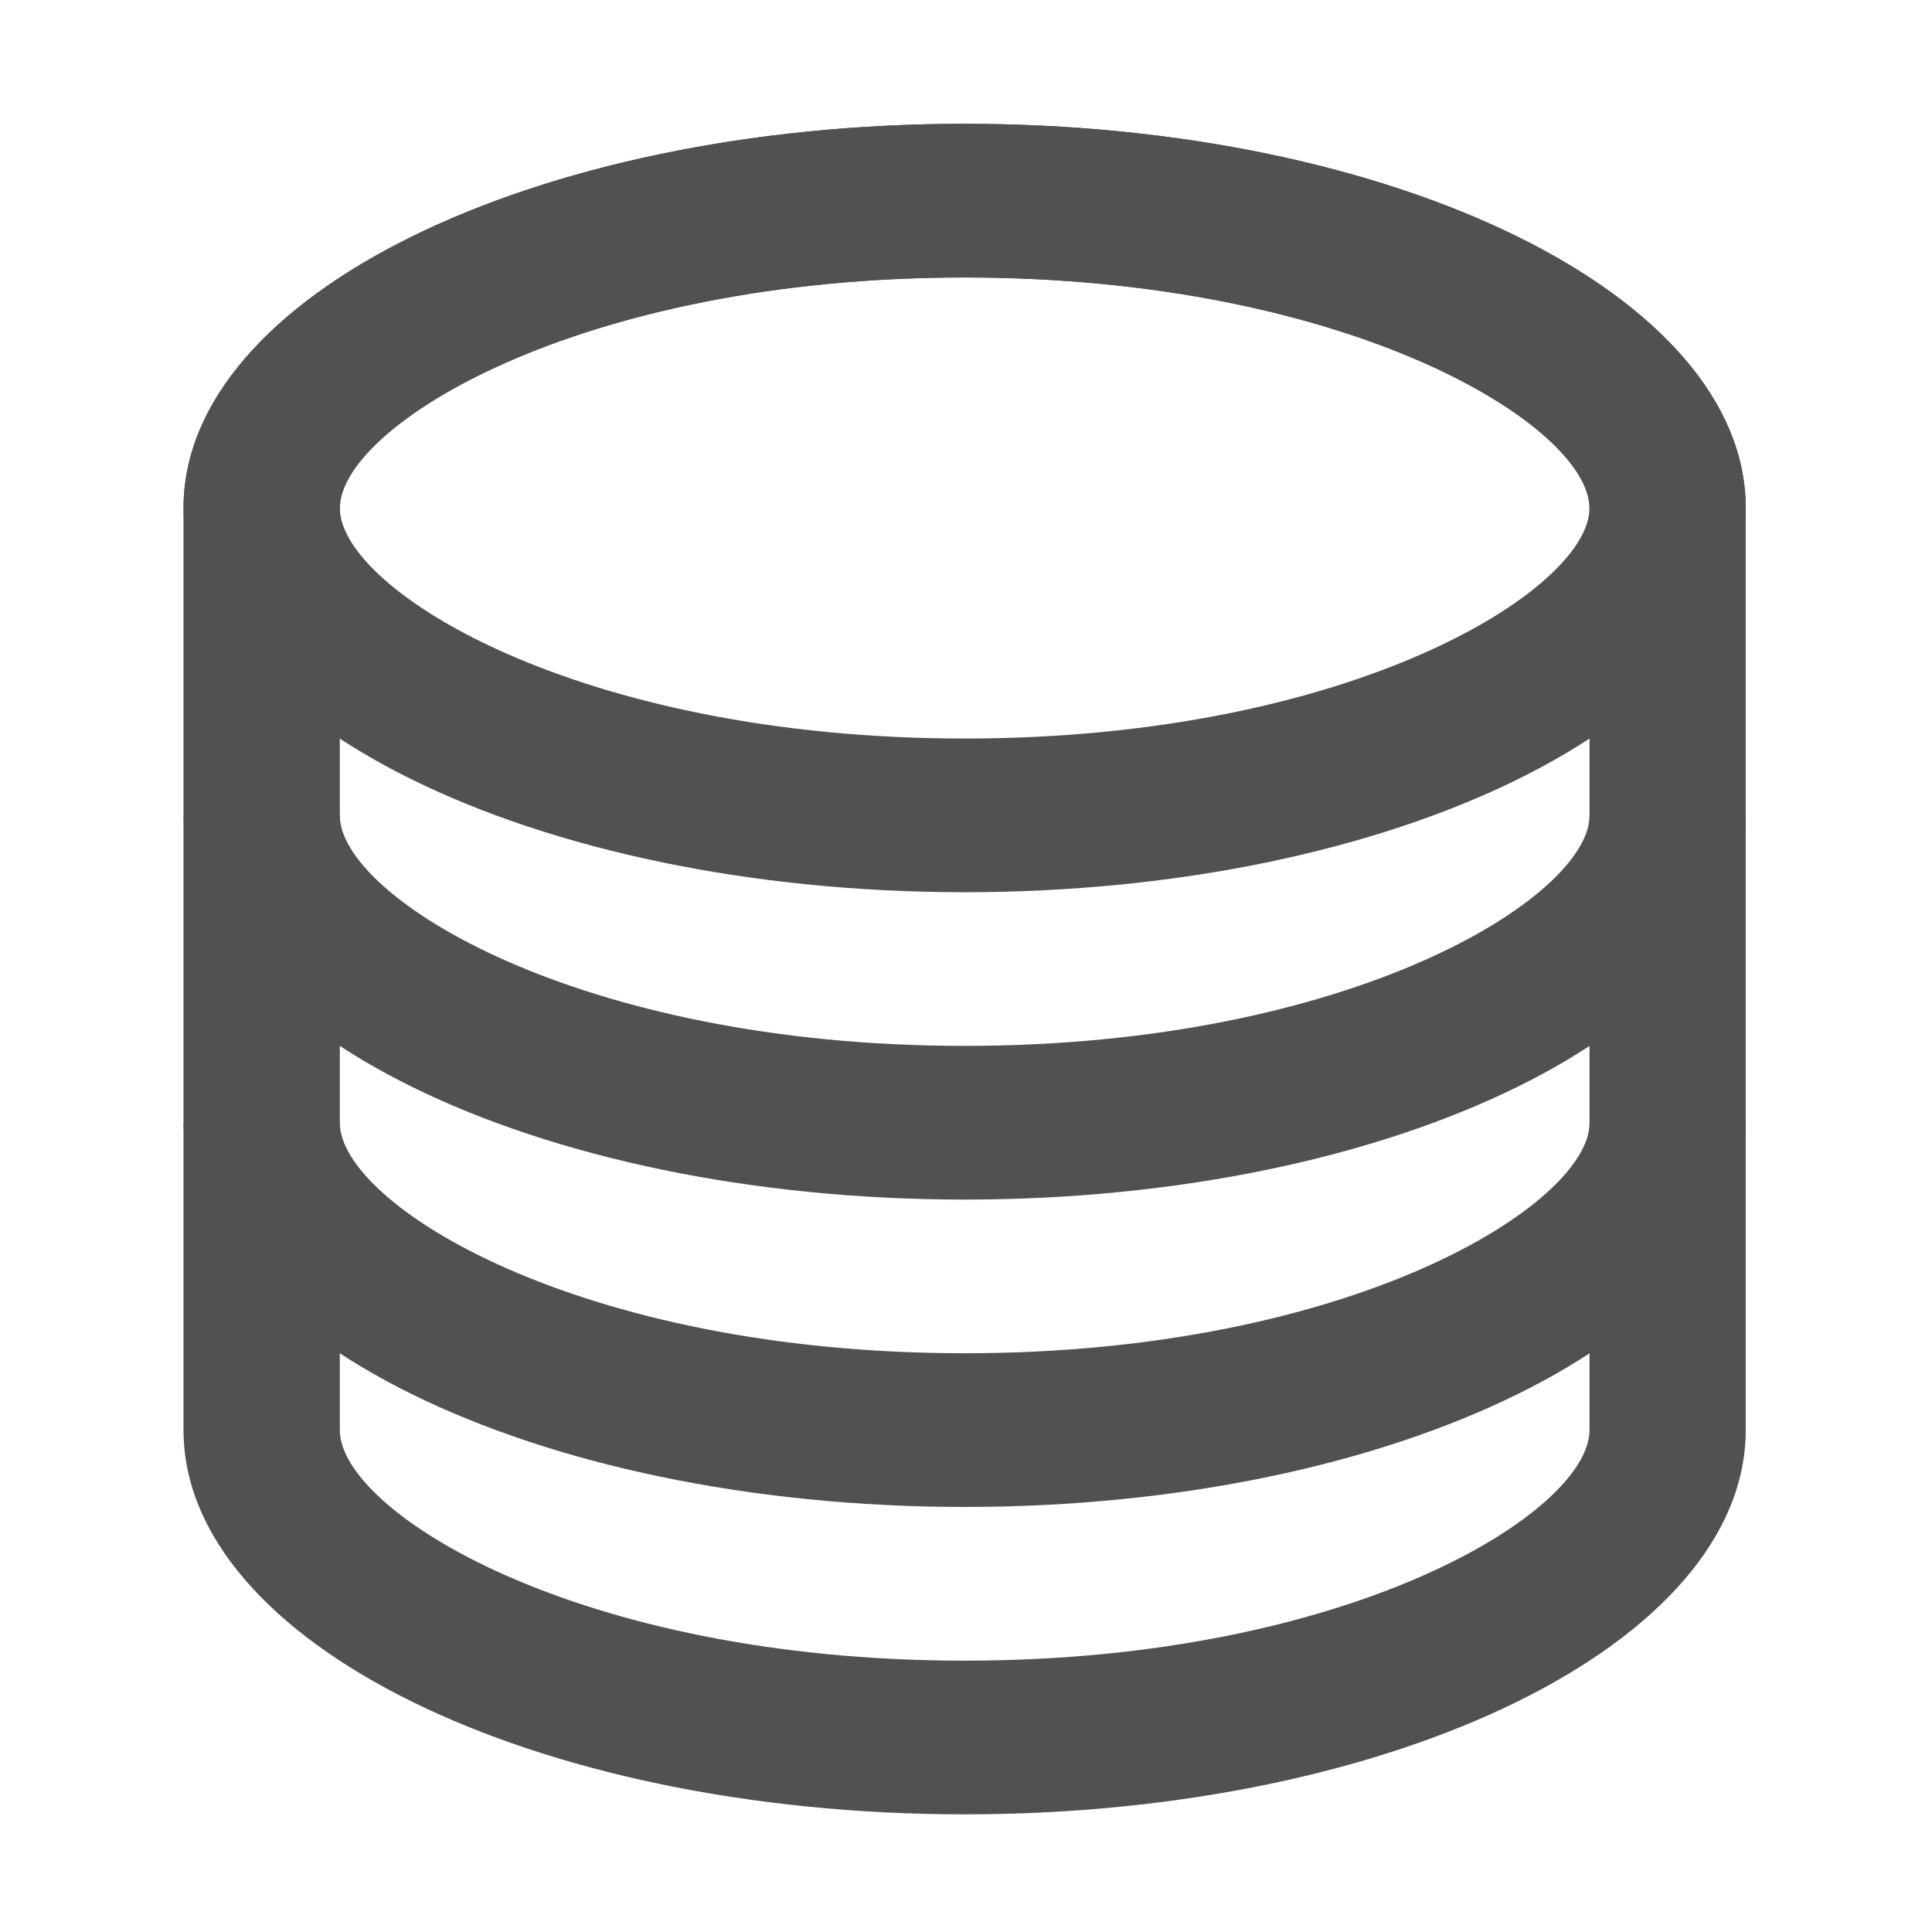
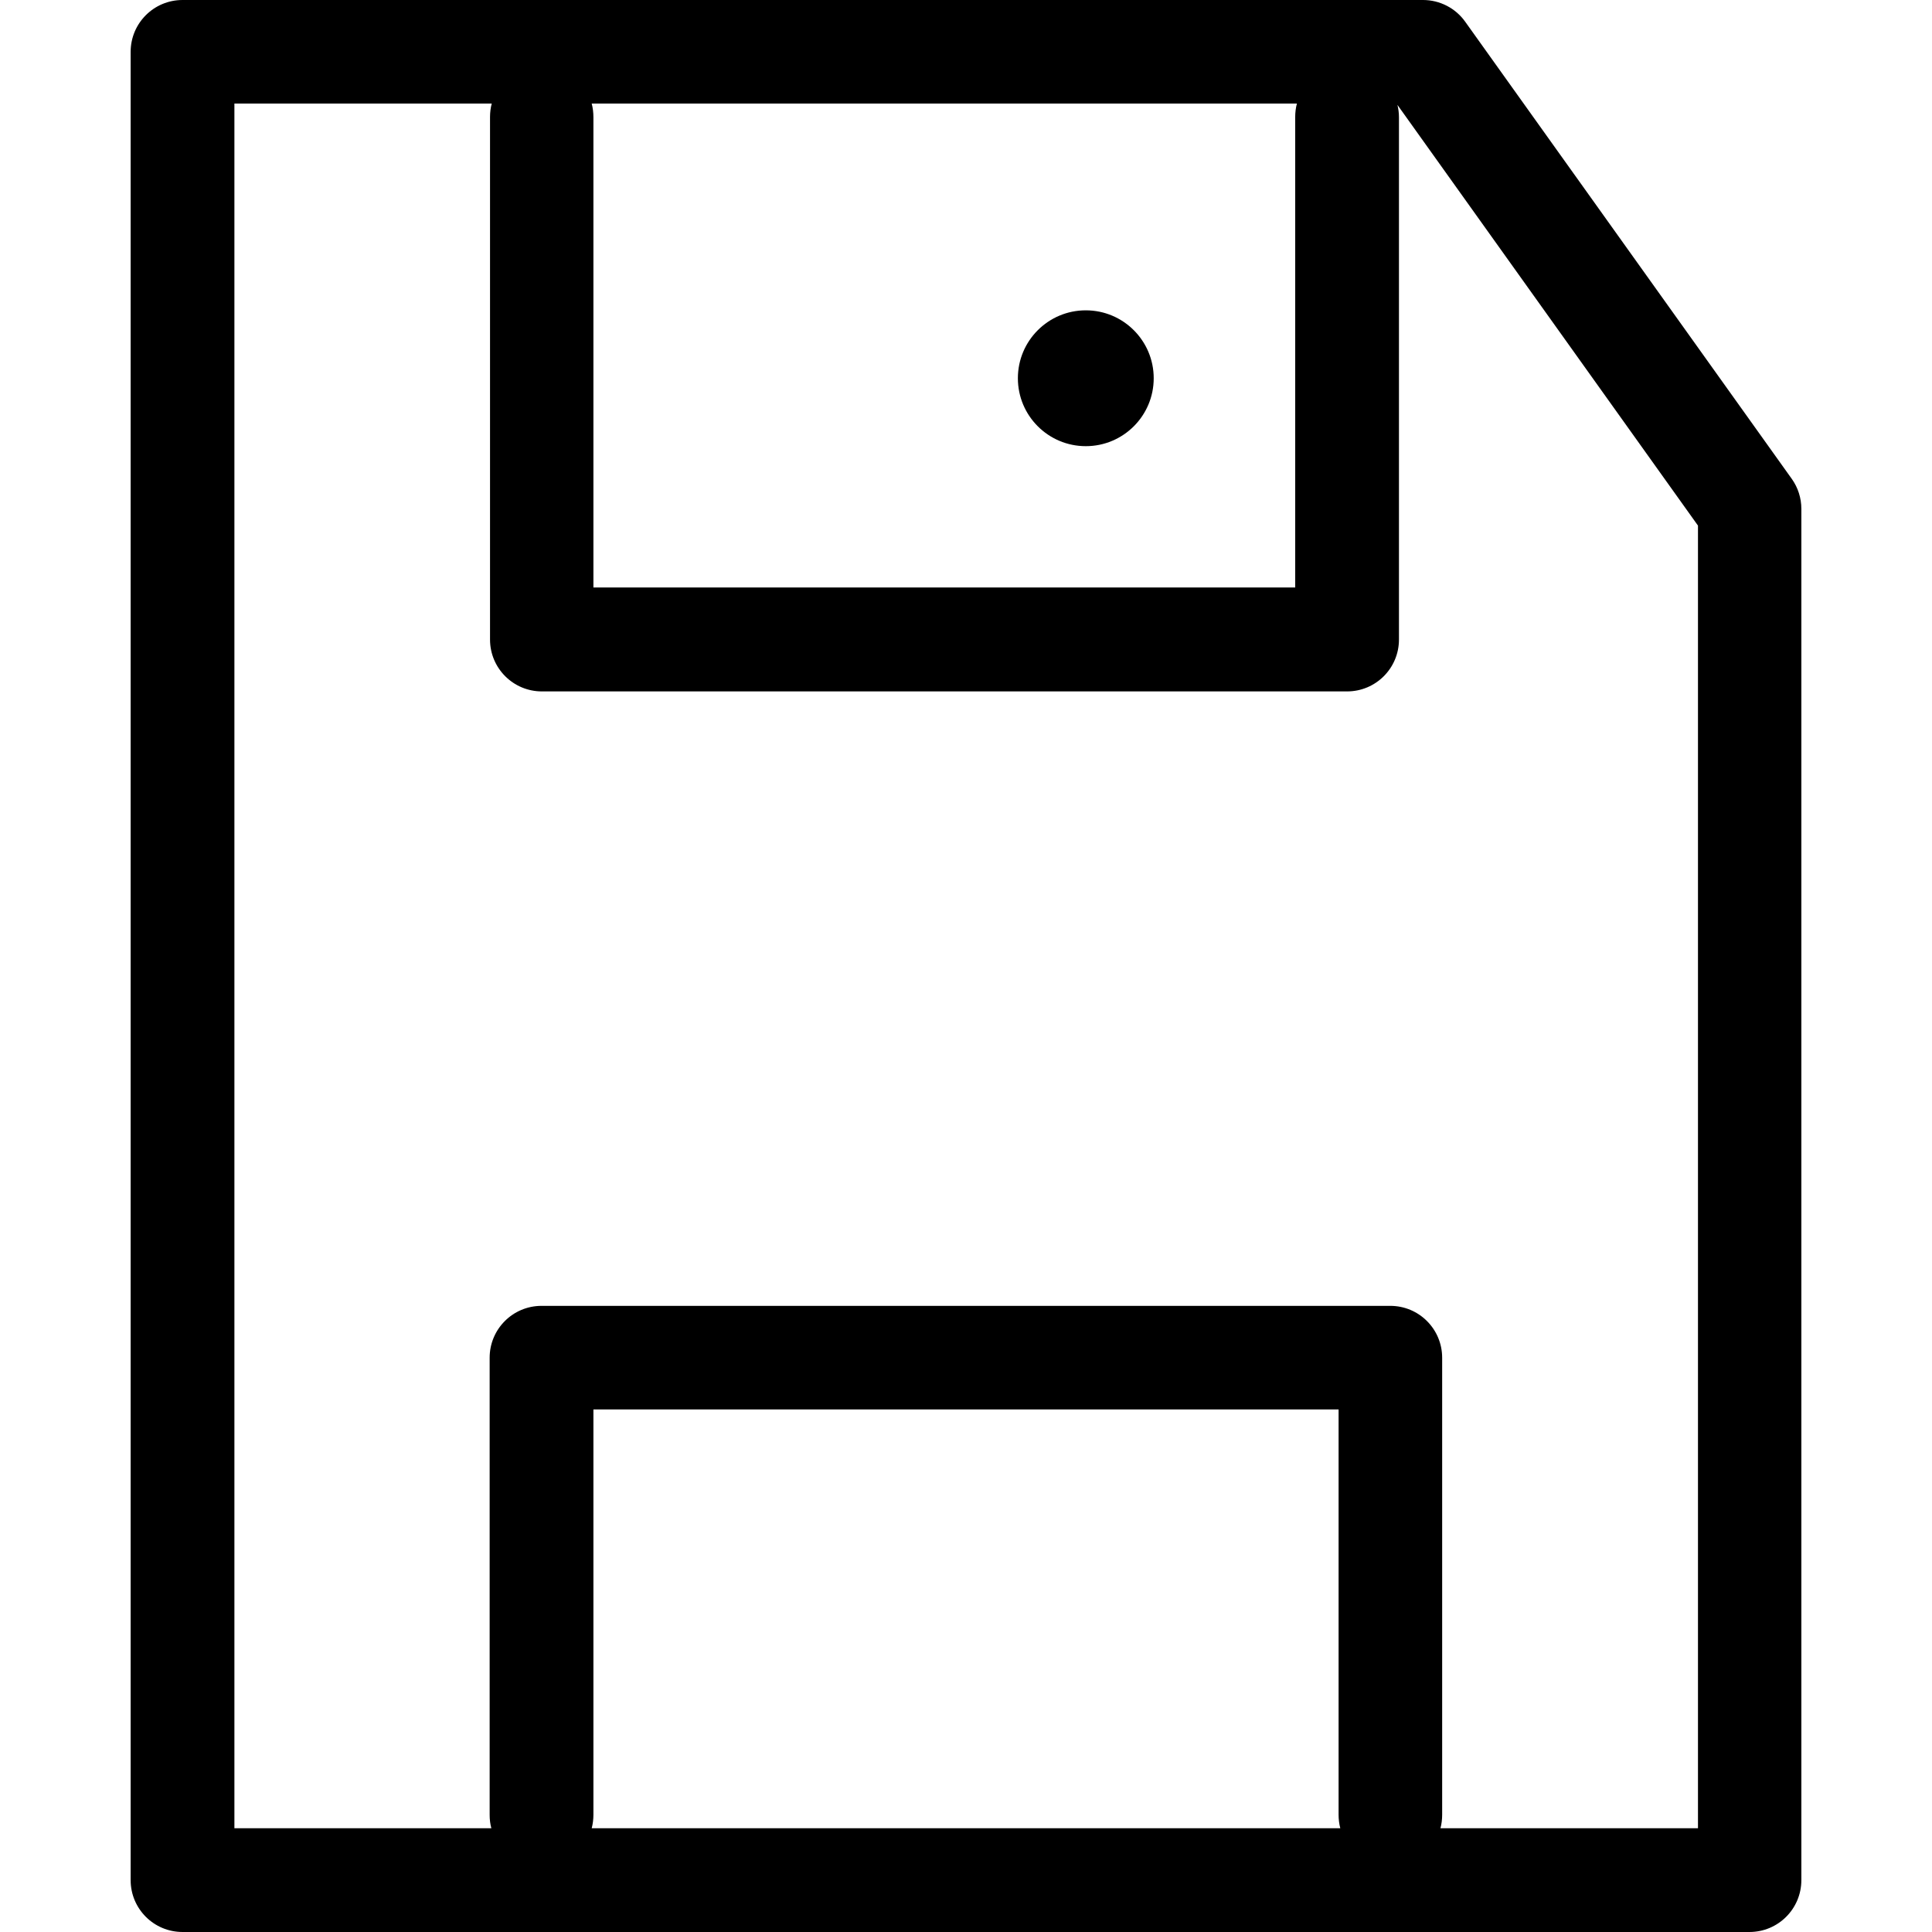
- <svg xmlns="http://www.w3.org/2000/svg" t="1540208949234" class="icon" style="" viewBox="0 0 1024 1024" version="1.1" p-id="515" width="200" height="200">
+ <svg xmlns="http://www.w3.org/2000/svg" t="1540210316275" class="icon" style="" viewBox="0 0 1024 1024" version="1.1" p-id="1278" width="200" height="200">
  <defs>
    <style type="text/css" />
  </defs>
-   <path d="M925.27 269.25V758c0 112.46-185.35 203.64-414 203.64s-414-91.18-414-203.64V269.25c0-112.46 185.34-203.63 414-203.63s414 91.17 414 203.63zM842.47 758V269.25c0-43.07-125.73-122.18-331.18-122.18s-331.18 79.11-331.18 122.18V758c0 43.07 125.73 122.18 331.18 122.18S842.47 801.05 842.47 758z" fill="#515151" p-id="516" />
-   <path d="M925.27 269.25c0 112.47-185.35 203.64-414 203.64s-414-91.17-414-203.64 185.34-203.63 414-203.63 414 91.17 414 203.63z m-82.8 0c0-43.07-125.73-122.18-331.18-122.18s-331.18 79.11-331.18 122.18 125.73 122.18 331.18 122.18 331.18-79.1 331.18-122.18z" fill="#515151" p-id="517" />
-   <path d="M511.29 554.34c-205.45 0-331.18-79.1-331.18-122.18H97.32c0 112.47 185.34 203.64 414 203.64s414-91.17 414-203.64h-82.8c-0.05 43.08-125.78 122.18-331.23 122.18z" fill="#515151" p-id="518" />
-   <path d="M511.29 717.25c-205.45 0-331.18-79.11-331.18-122.18H97.32c0 112.47 185.34 203.64 414 203.64s414-91.17 414-203.64h-82.8c-0.05 43.07-125.78 122.18-331.23 122.18z" fill="#515151" p-id="519" />
+   <path d="M949.657 253.775L776.574 11.499C771.475 4.3 763.075 0 754.276 0H96.741C81.542 0 69.243 12.299 69.243 27.497v969.005c0 15.199 12.299 27.497 27.497 27.497h830.519c15.199 0 27.497-12.299 27.497-27.497V269.674c0-5.699-1.8-11.299-5.1-15.898zM313.619 54.895h373.764c-0.6 2.3-0.9 4.7-0.9 7.099v249.376h-371.964V62.094c0-2.5-0.3-4.9-0.9-7.199z m396.761 914.111H313.619c0.6-2.3 0.9-4.7 0.9-7.099V747.027h394.961v214.779c0 2.5 0.3 4.9 0.9 7.199z m189.382 0H763.475c0.6-2.3 0.9-4.7 0.9-7.099V719.63c0-15.199-12.299-27.497-27.497-27.497H287.022c-15.199 0-27.497 12.299-27.497 27.497V961.906c0 2.5 0.3 4.9 0.9 7.099H124.238V54.895h136.387c-0.6 2.3-0.9 4.7-0.9 7.099v276.973c0 15.199 12.299 27.497 27.497 27.497H713.98c15.199 0 27.497-12.299 27.497-27.497V62.094c0-2.2-0.3-4.4-0.8-6.499l159.284 222.978v690.433z" fill="" p-id="1279" />
+   <path d="M575.494 200.48m-35.996 0a35.996 35.996 0 1 0 71.993 0 35.996 35.996 0 1 0-71.993 0Z" fill="" p-id="1280" />
</svg>
